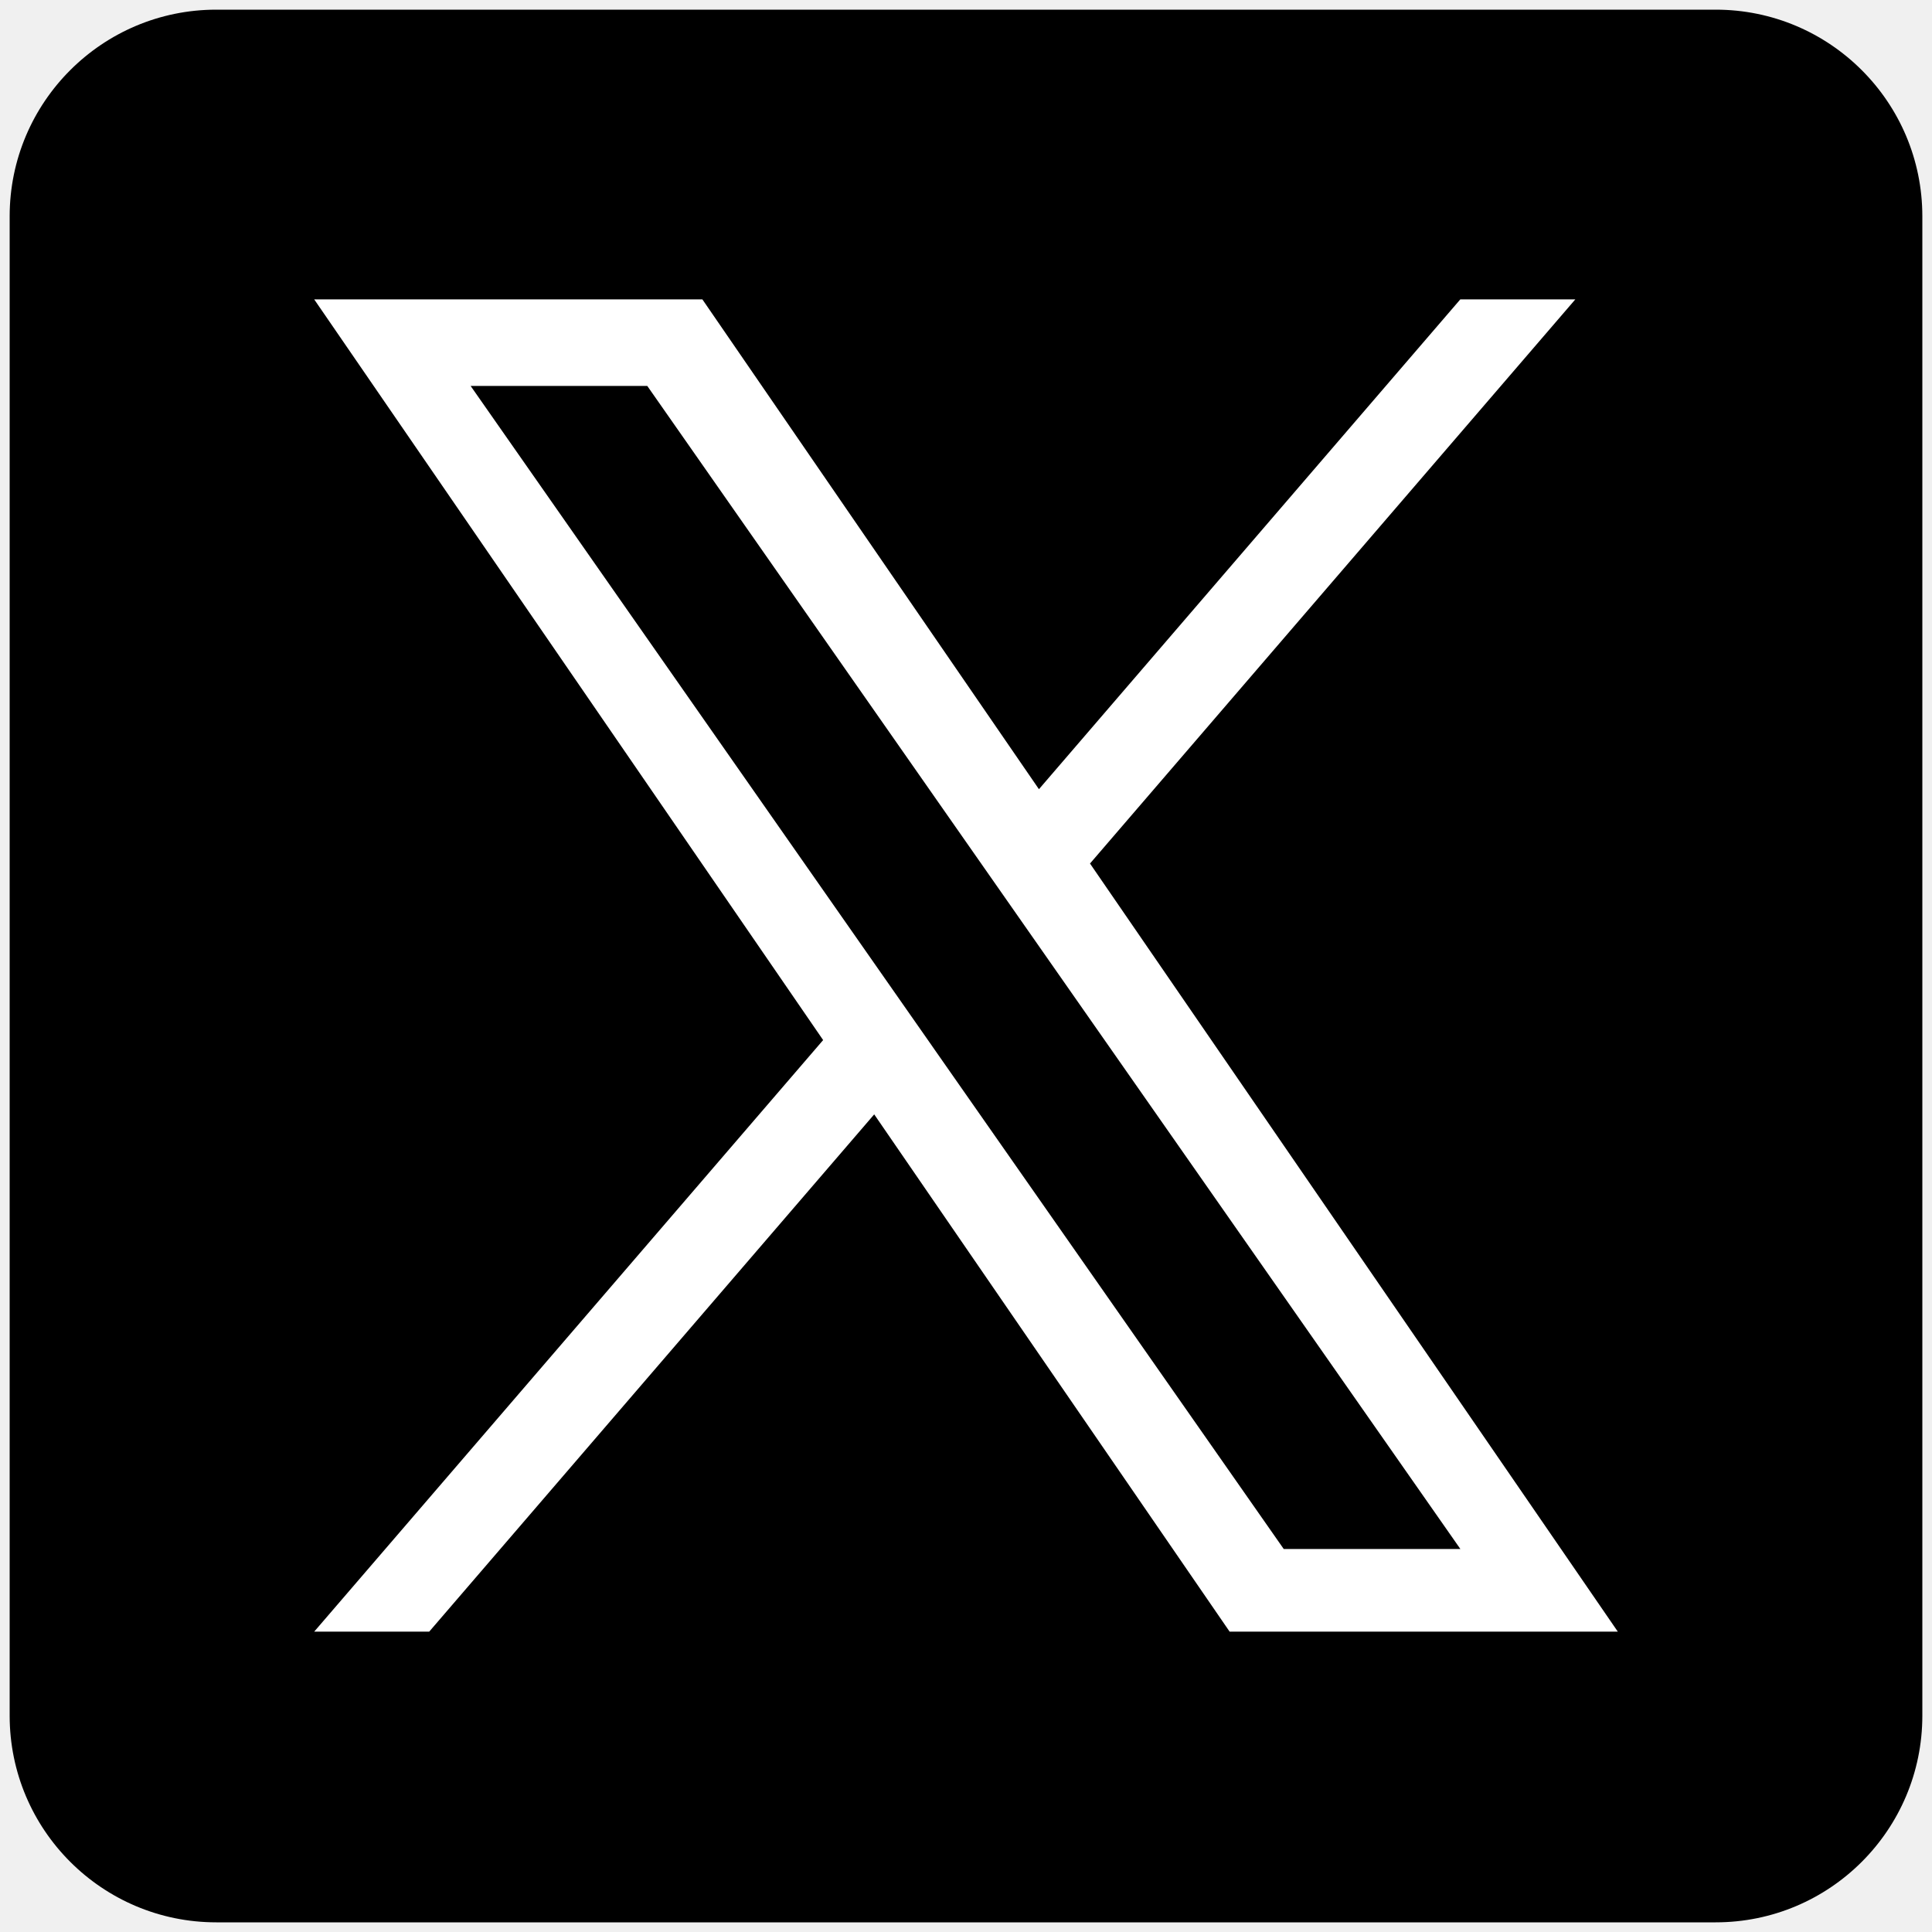
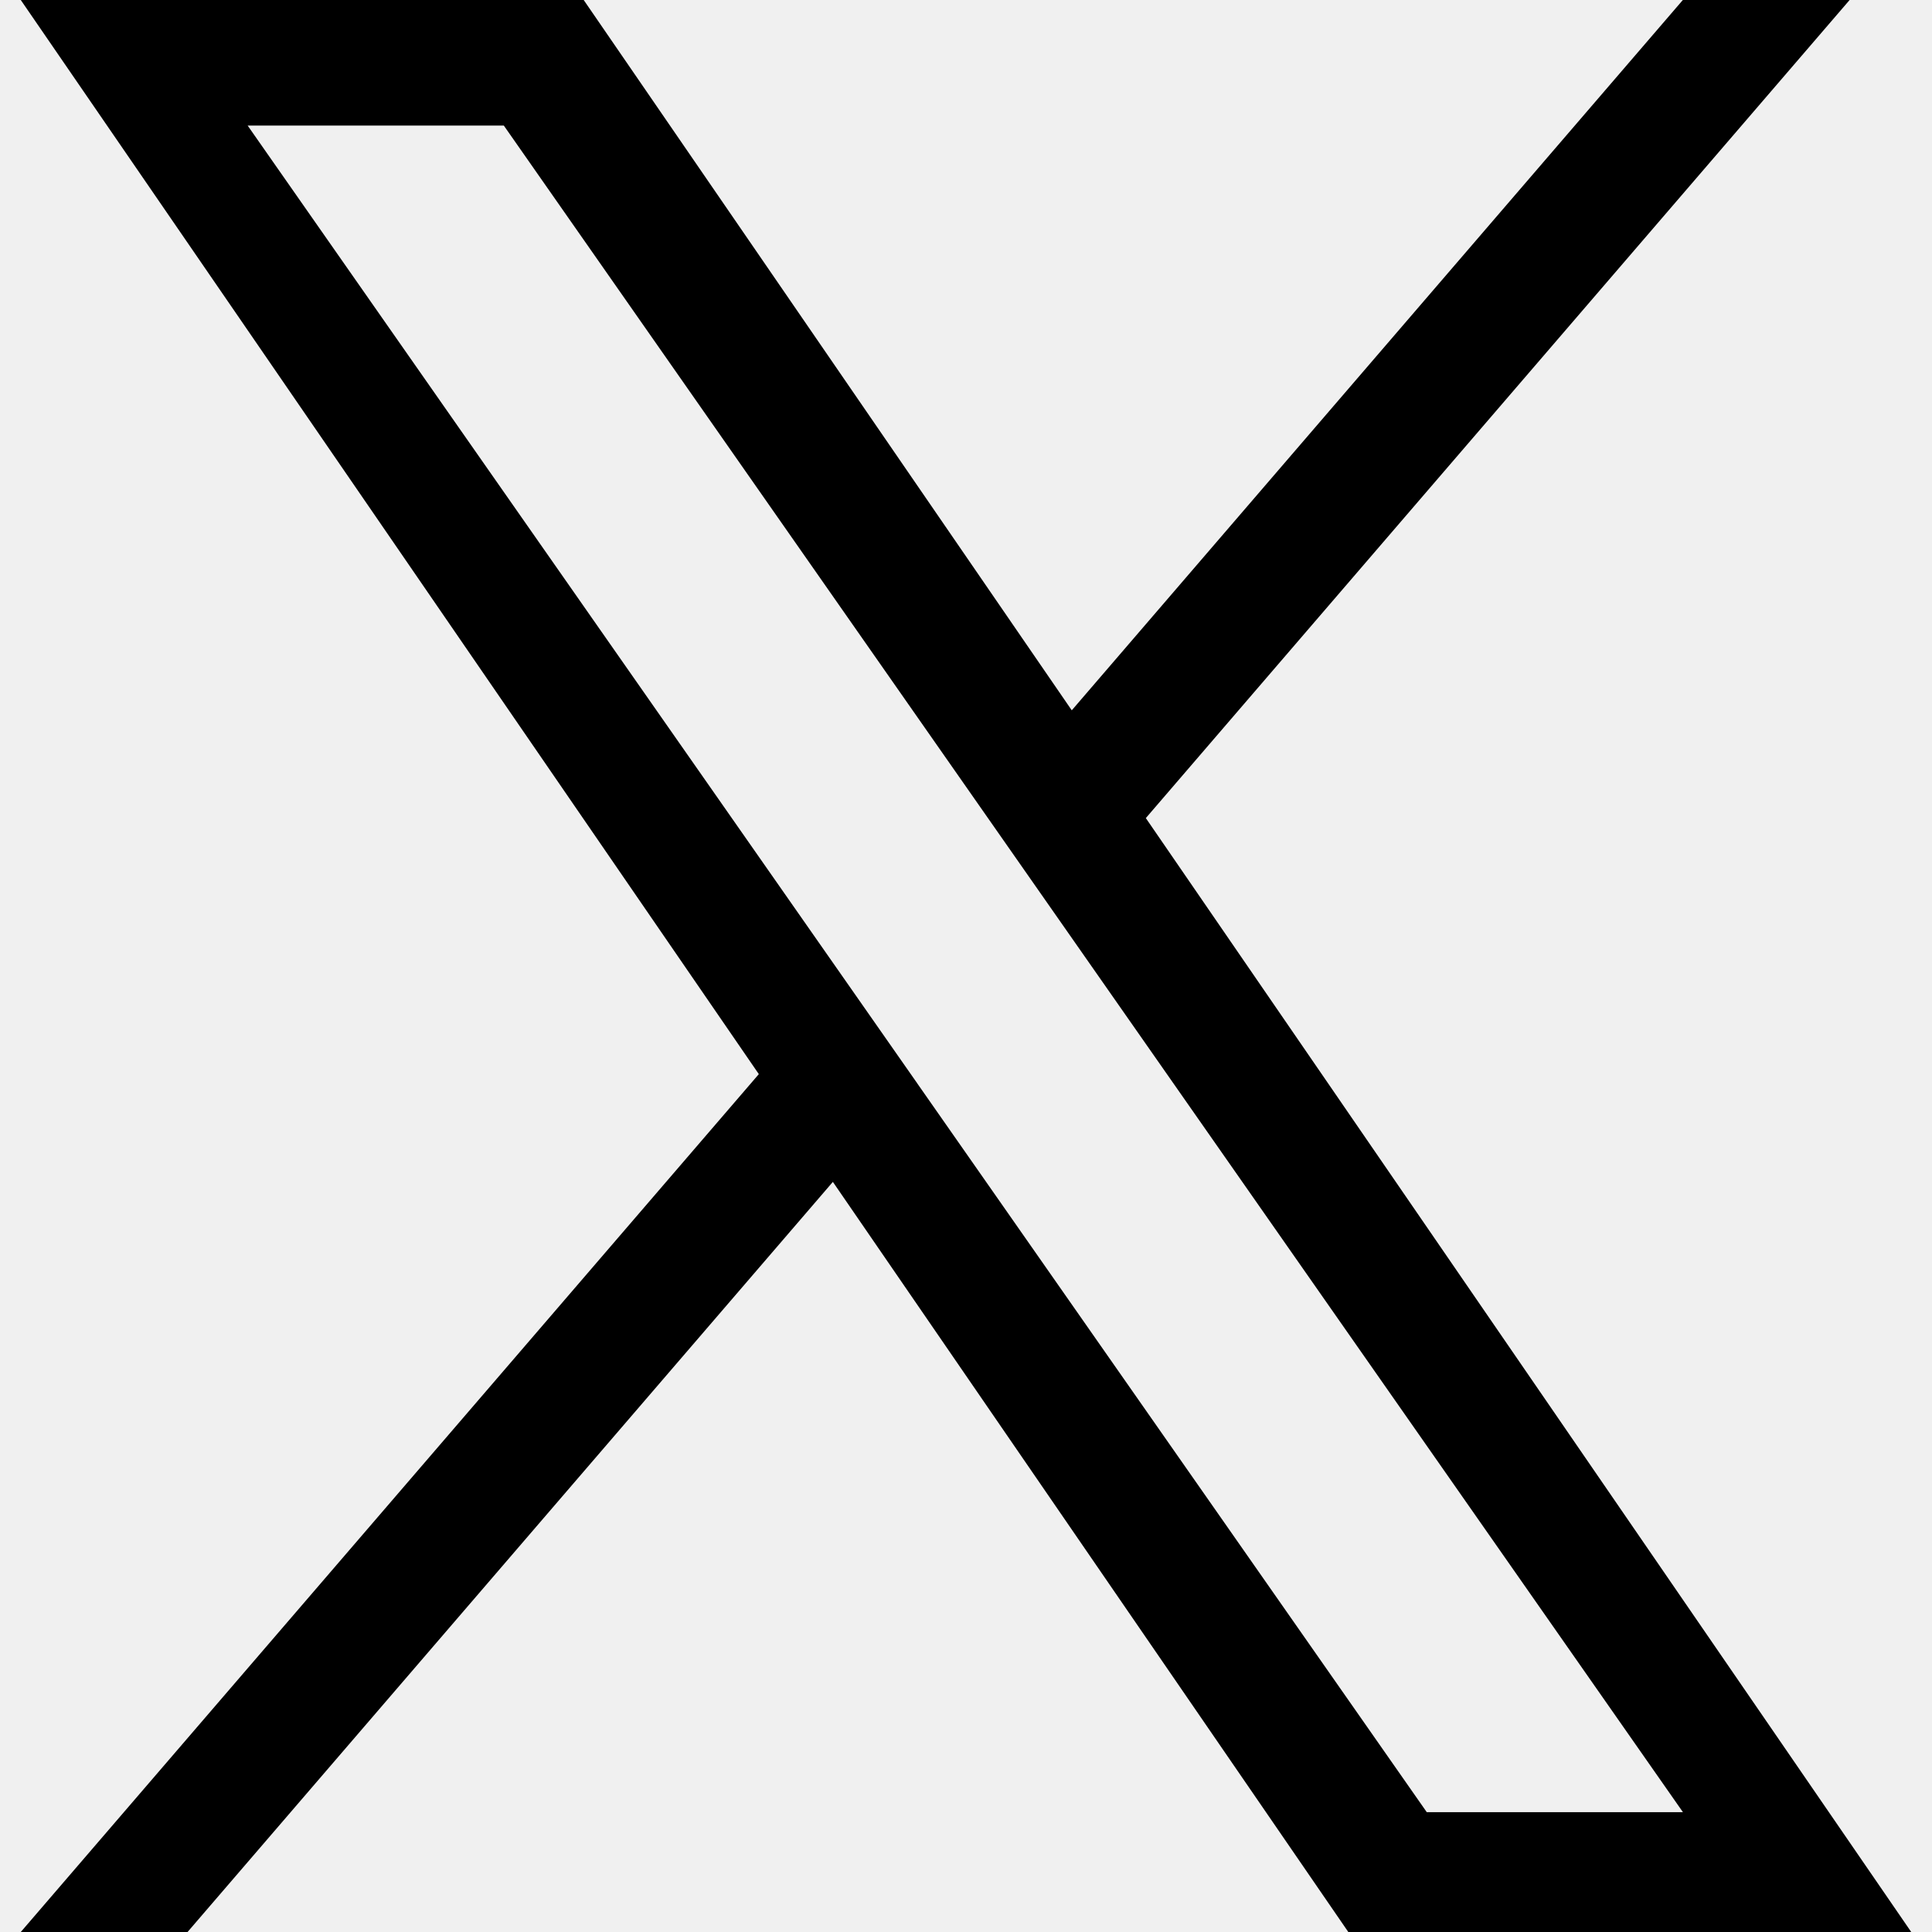
- <svg xmlns="http://www.w3.org/2000/svg" version="1.1" width="512" height="512" x="0" y="0" viewBox="0 0 1227 1227" style="enable-background:new 0 0 512 512" xml:space="preserve" class="">
-   <rect width="1227" height="1227" fill="#ffffff" shape="square" transform="matrix(0.86,0,0,0.86,85.89,85.89)" />
-   <g transform="matrix(0.99,0,0,0.99,6.135,6.135)">
-     <path d="M654.53 592.55 930.65 987.5H817.33L592.01 665.22v-.02l-33.08-47.31-263.21-376.5h113.32l212.41 303.85z" fill="#000000" opacity="1" data-original="#000000" class="" />
-     <path d="M1094.42 0H132.58C59.36 0 0 59.36 0 132.58v961.84C0 1167.64 59.36 1227 132.58 1227h961.84c73.22 0 132.58-59.36 132.58-132.58V132.58C1227 59.36 1167.64 0 1094.42 0zm-311.8 1040.52L554.61 708.68l-285.47 331.84h-73.78l326.49-379.5-326.49-475.17h249.02l215.91 314.23 270.32-314.23h73.78l-311.33 361.9h-.02l338.6 492.77z" fill="#000000" opacity="1" data-original="#000000" class="" />
+ <svg xmlns="http://www.w3.org/2000/svg" version="1.1" width="512" height="512" x="0" y="0" viewBox="0 0 1226.37 1226.37" style="enable-background:new 0 0 512 512" xml:space="preserve">
+   <g>
+     <path d="M727.348 519.284 1174.075 0h-105.86L680.322 450.887 370.513 0H13.185l468.492 681.821L13.185 1226.37h105.866l409.625-476.152 327.181 476.152h357.328L727.322 519.284zM582.35 687.828l-47.468-67.894-377.686-540.24H319.8l304.797 435.991 47.468 67.894 396.2 566.721H905.661L582.35 687.854z" fill="#000000" opacity="1" data-original="#000000" />
  </g>
</svg>
